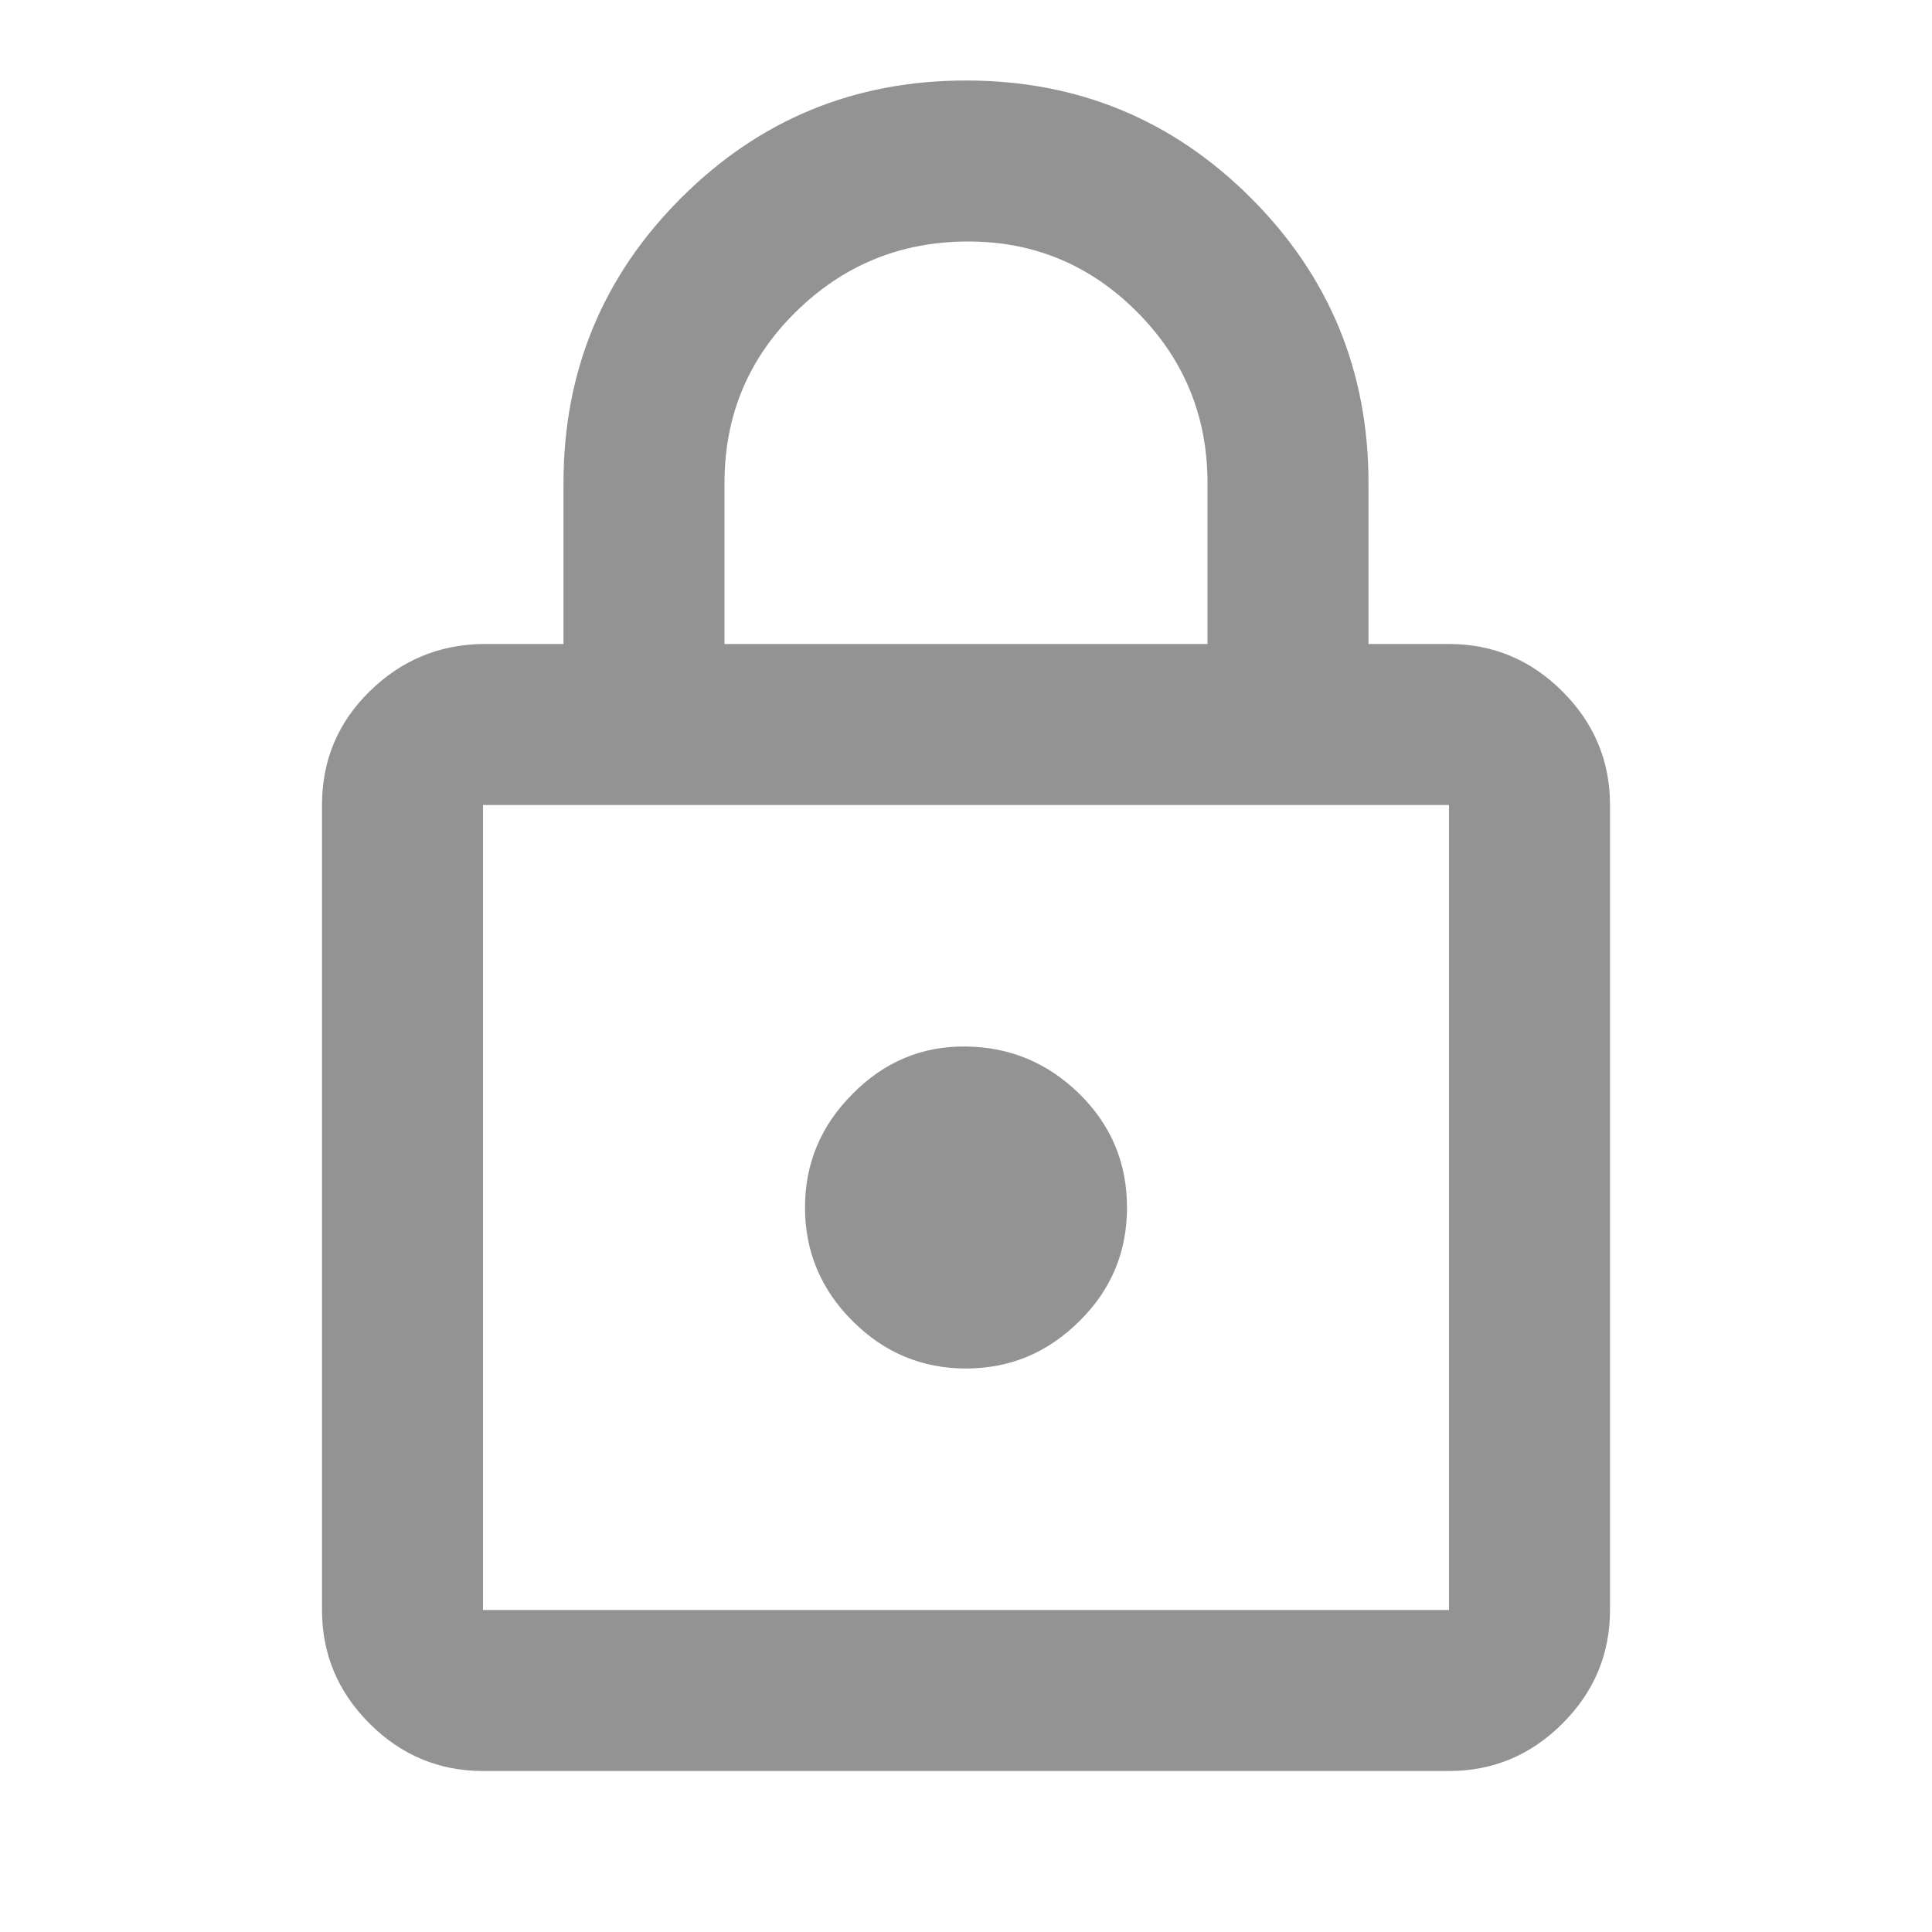
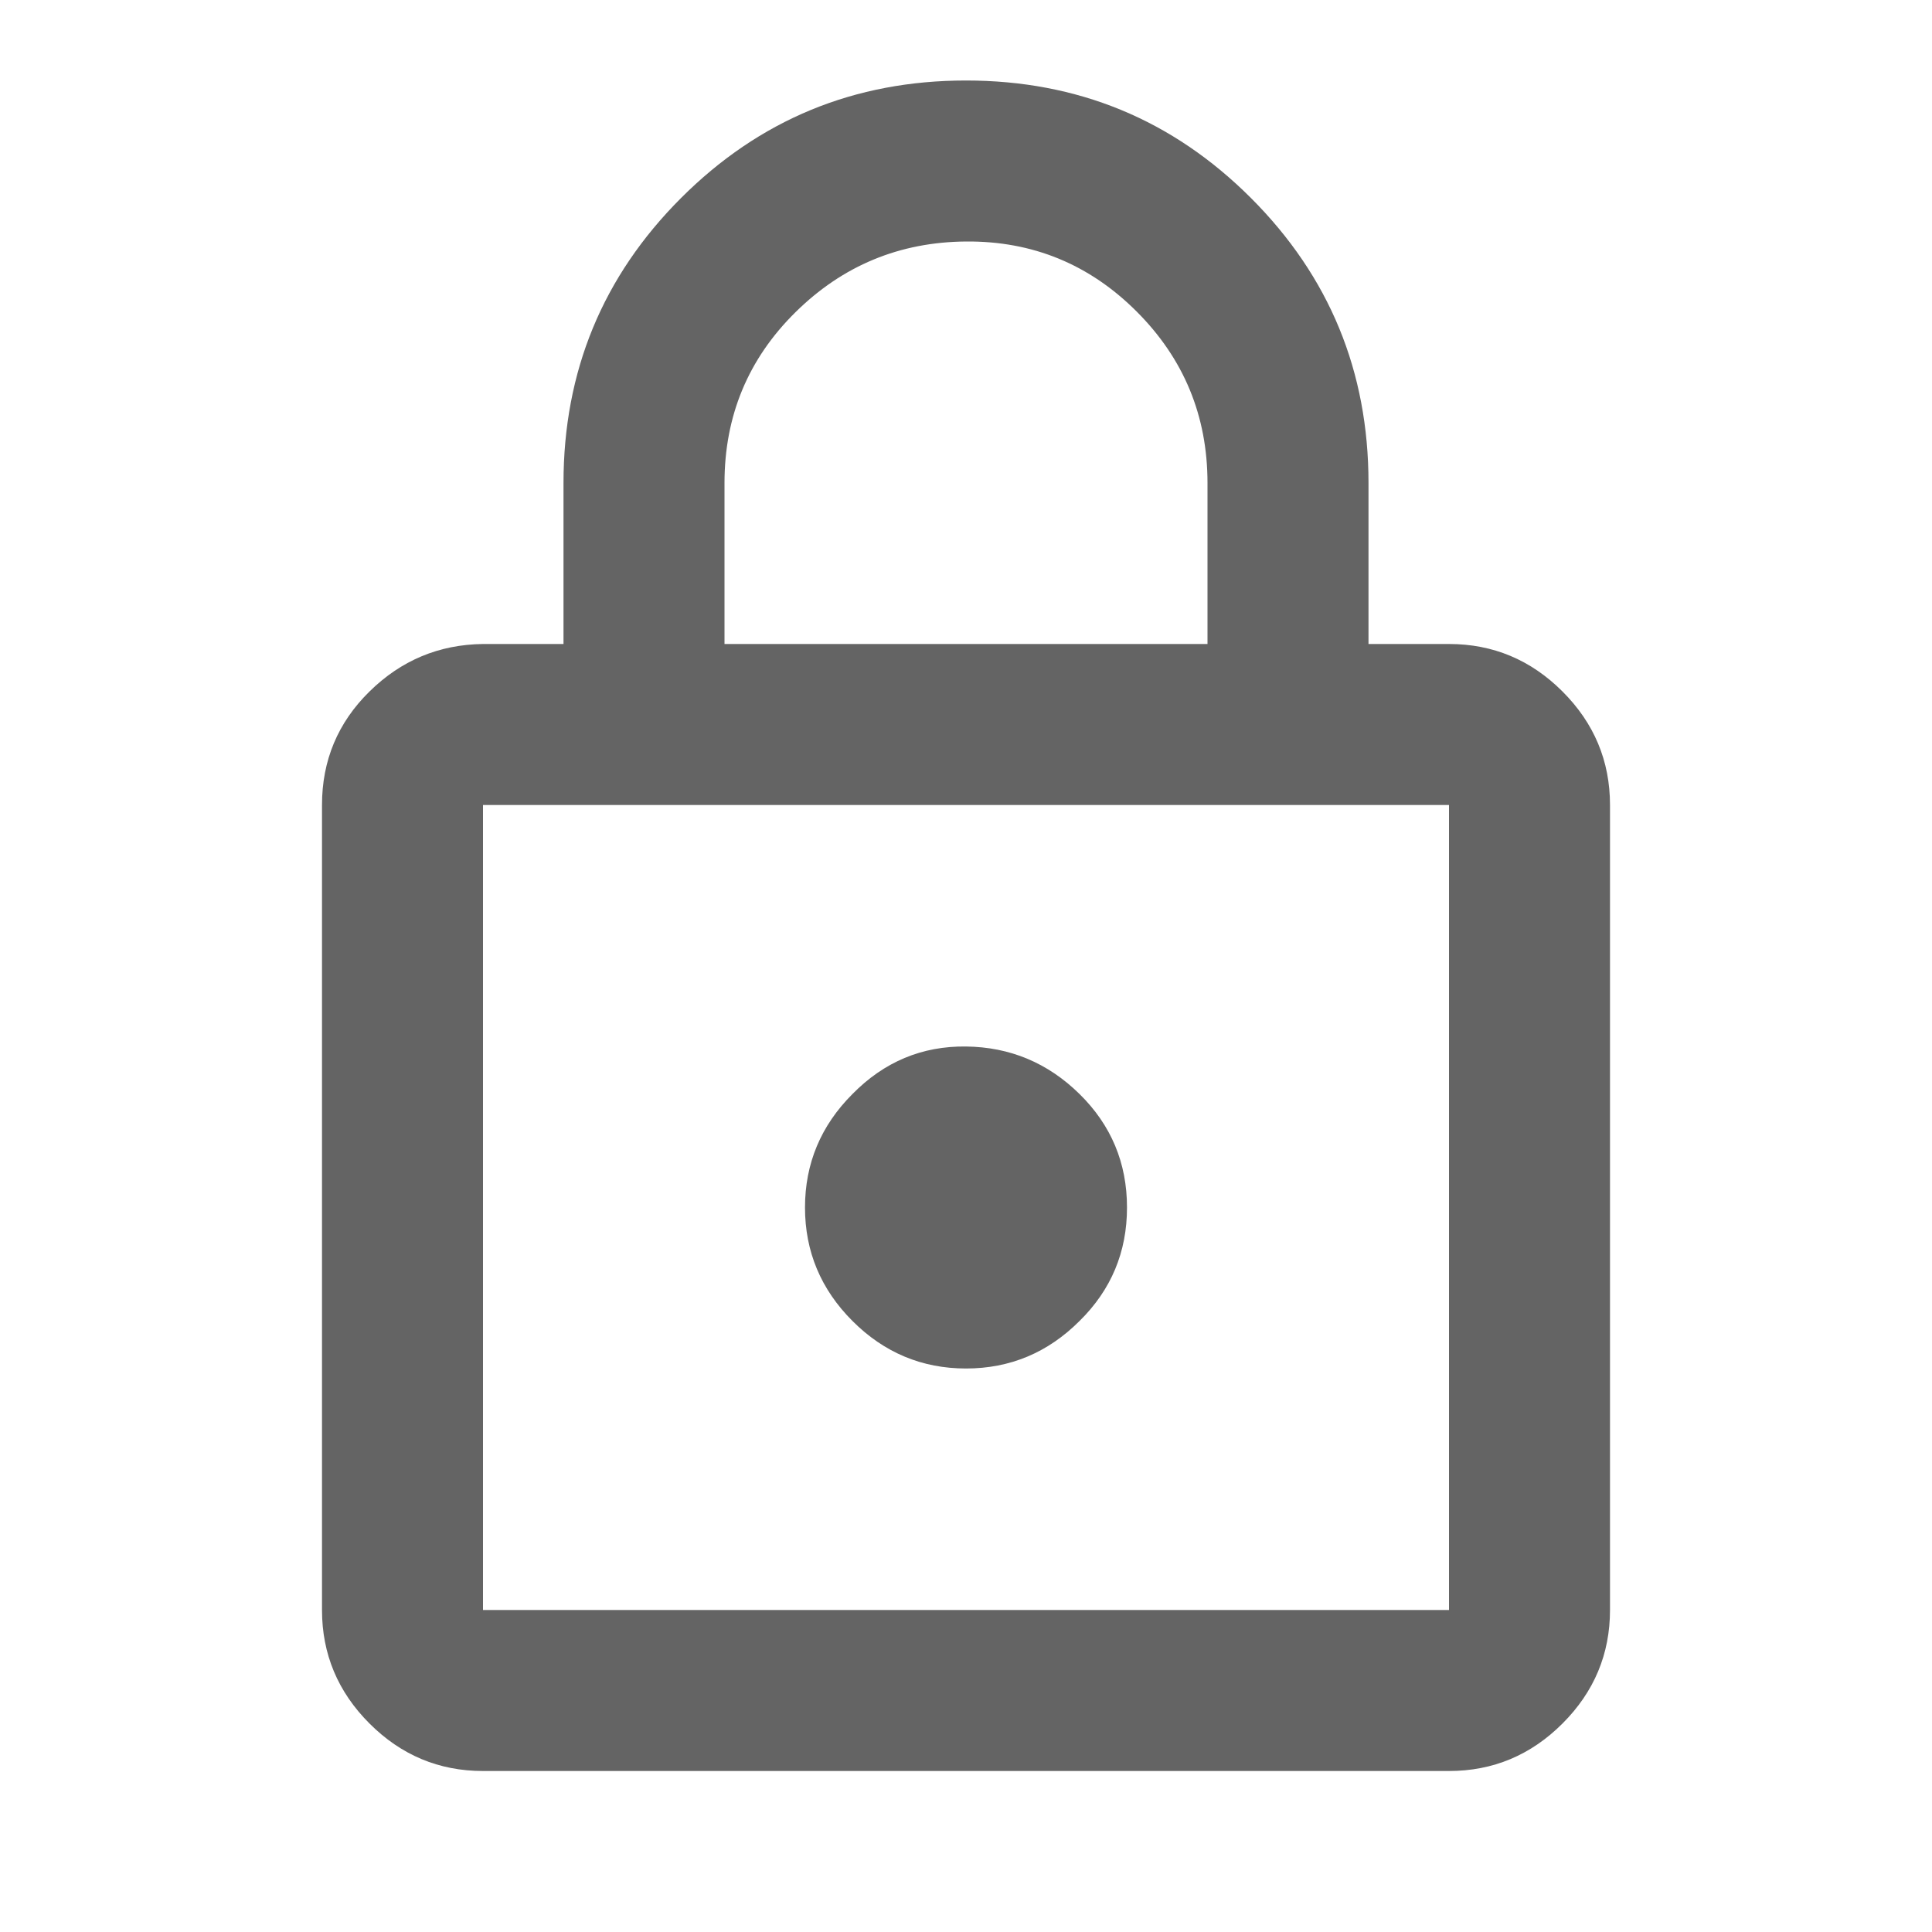
- <svg xmlns="http://www.w3.org/2000/svg" viewBox="0 0 24 24" height="24px" width="24px" fill="#939393">
+ <svg xmlns="http://www.w3.org/2000/svg" viewBox="0 0 24 24" height="24px" width="24px" fill="#646464">
  <path d="M6,22q-0.82,0-1.41-0.59T4,20V10Q4,9.17 4.59,8.59T6,8H7V6Q7,3.92 8.46,2.46T12,1t3.54,1.46T17,6V8h1q0.82,0 1.41,0.59T20,10V20q0,0.82-0.59,1.41T18,22H6Zm0-2H18V10H6V20Zm7.41-3.59Q14,15.83 14,15t-0.59-1.41T12,13t-1.41,0.59Q10,14.18 10,15t0.59,1.41T12,17t1.41-0.59ZM9,8h6V6q0-1.25-0.88-2.13T12,3T9.88,3.88T9,6V8ZM6,20V10V20Z" />
</svg>
